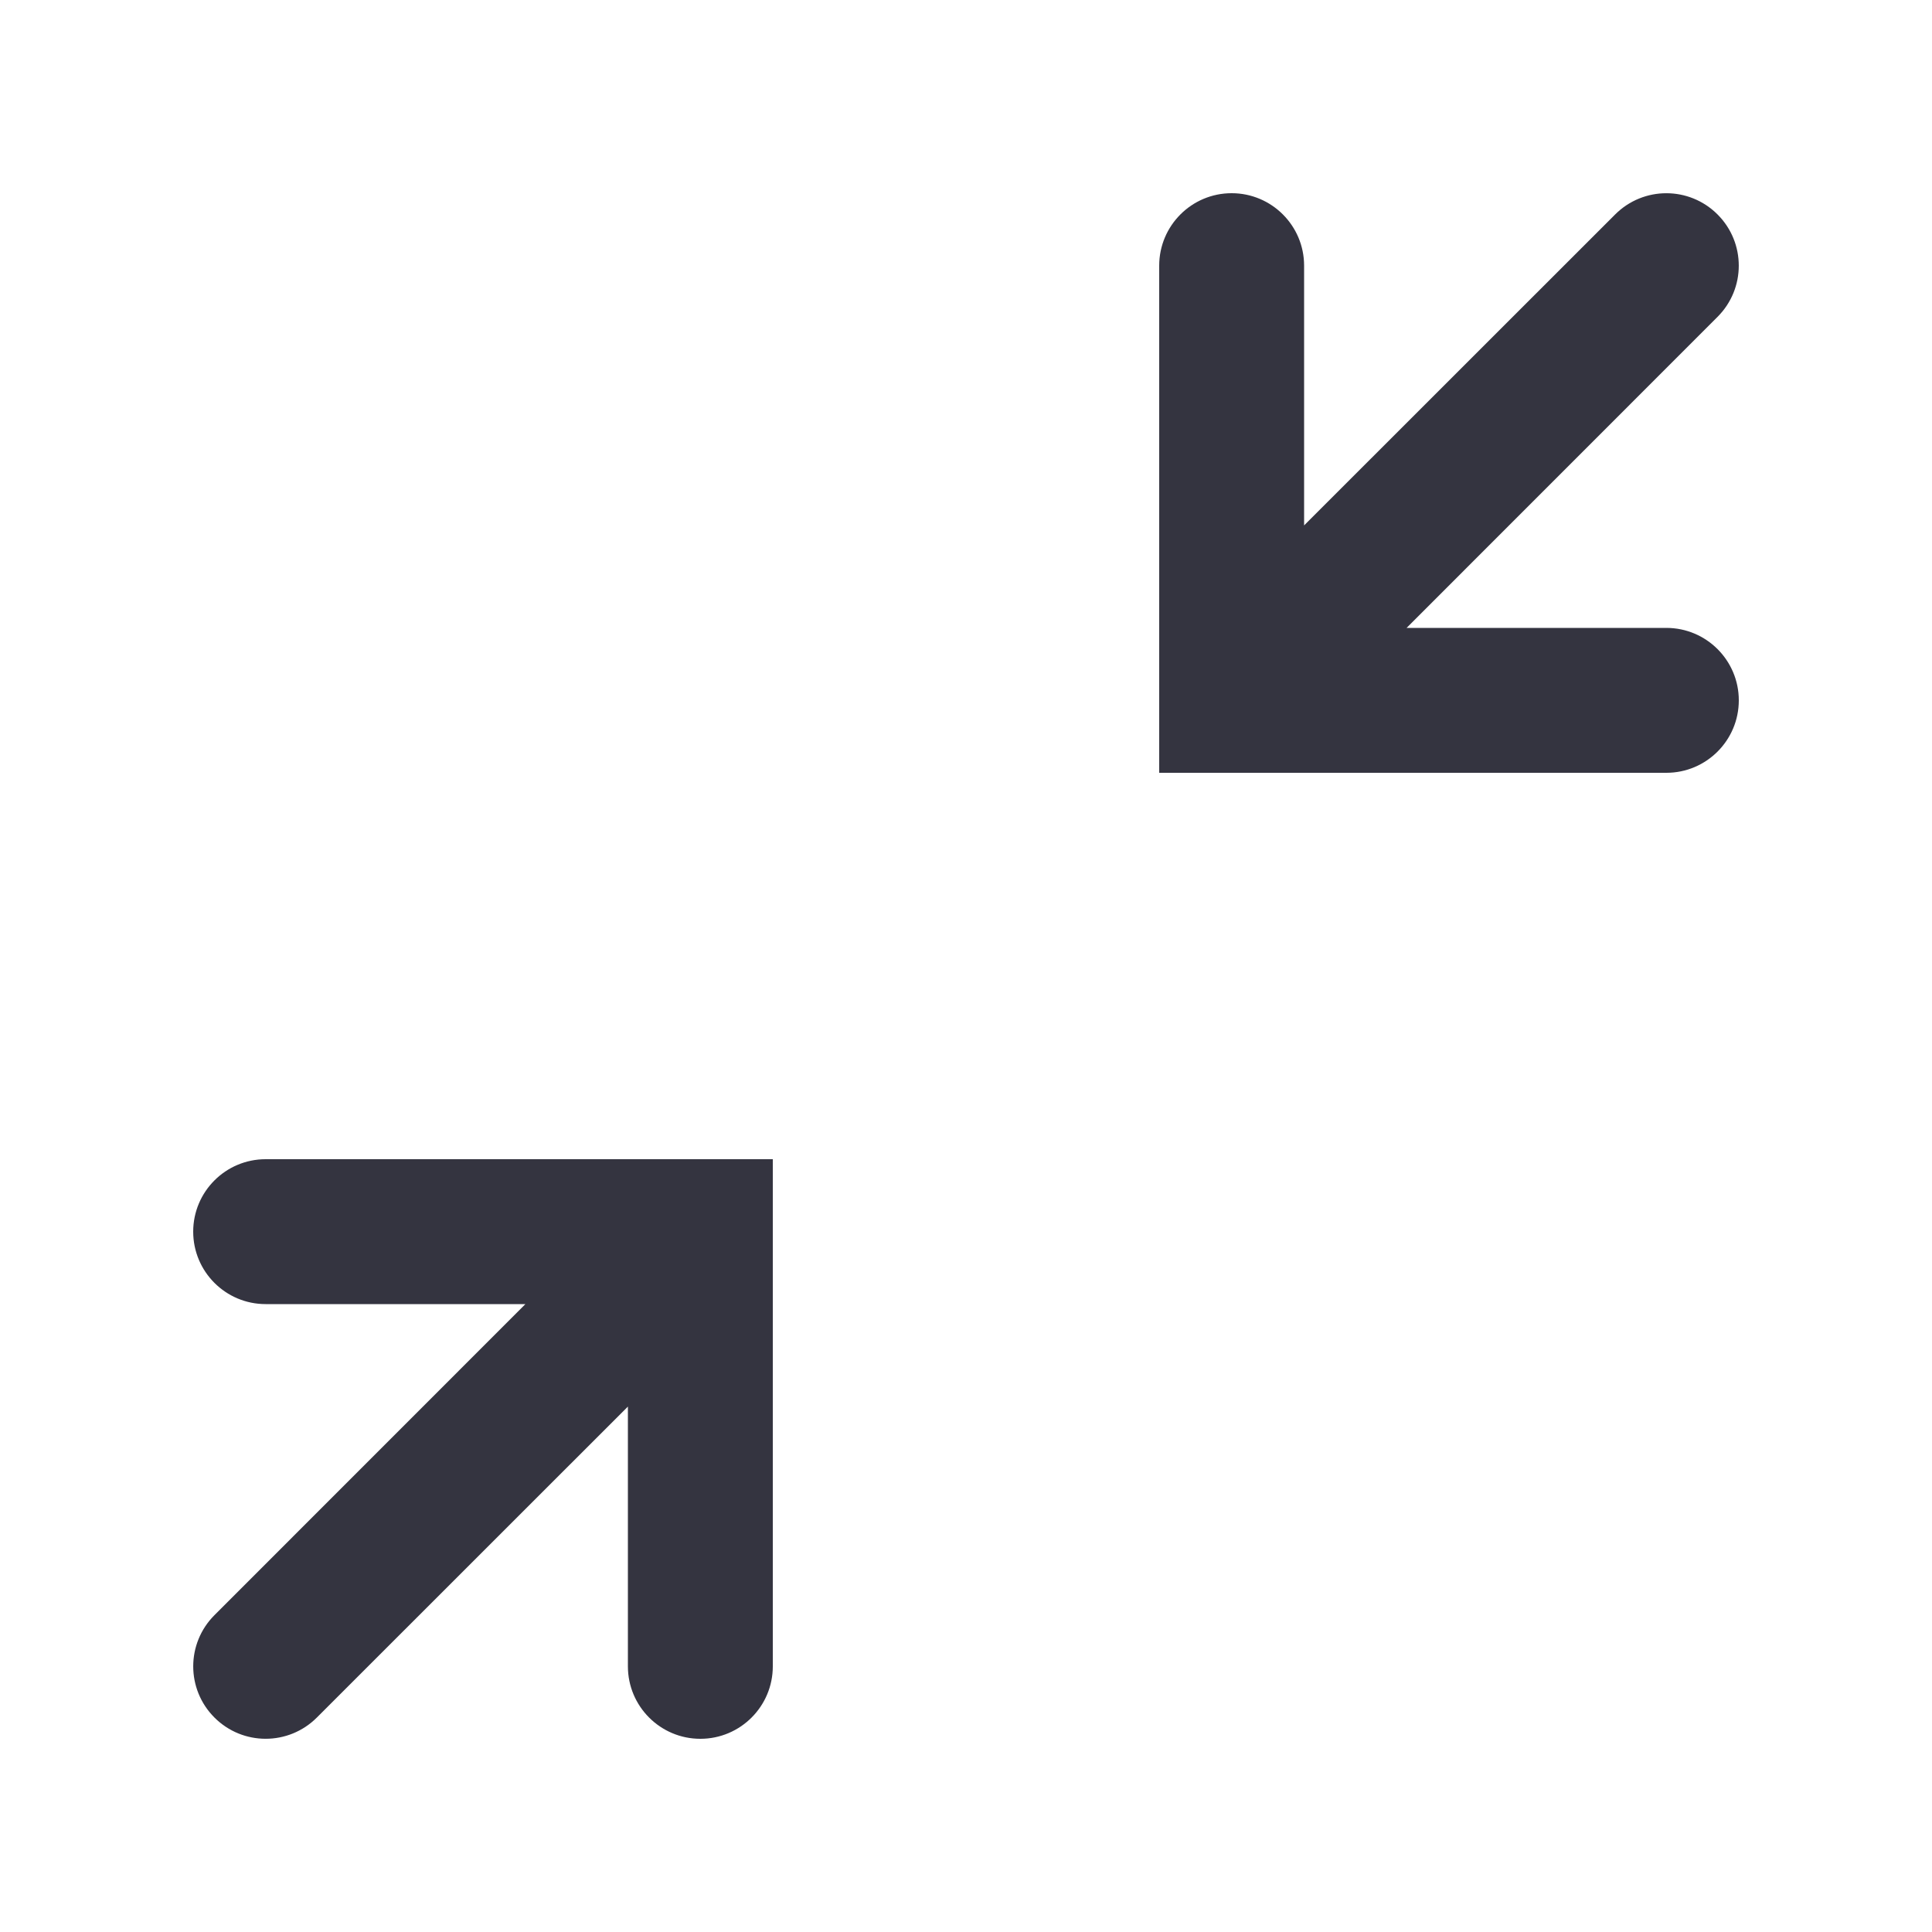
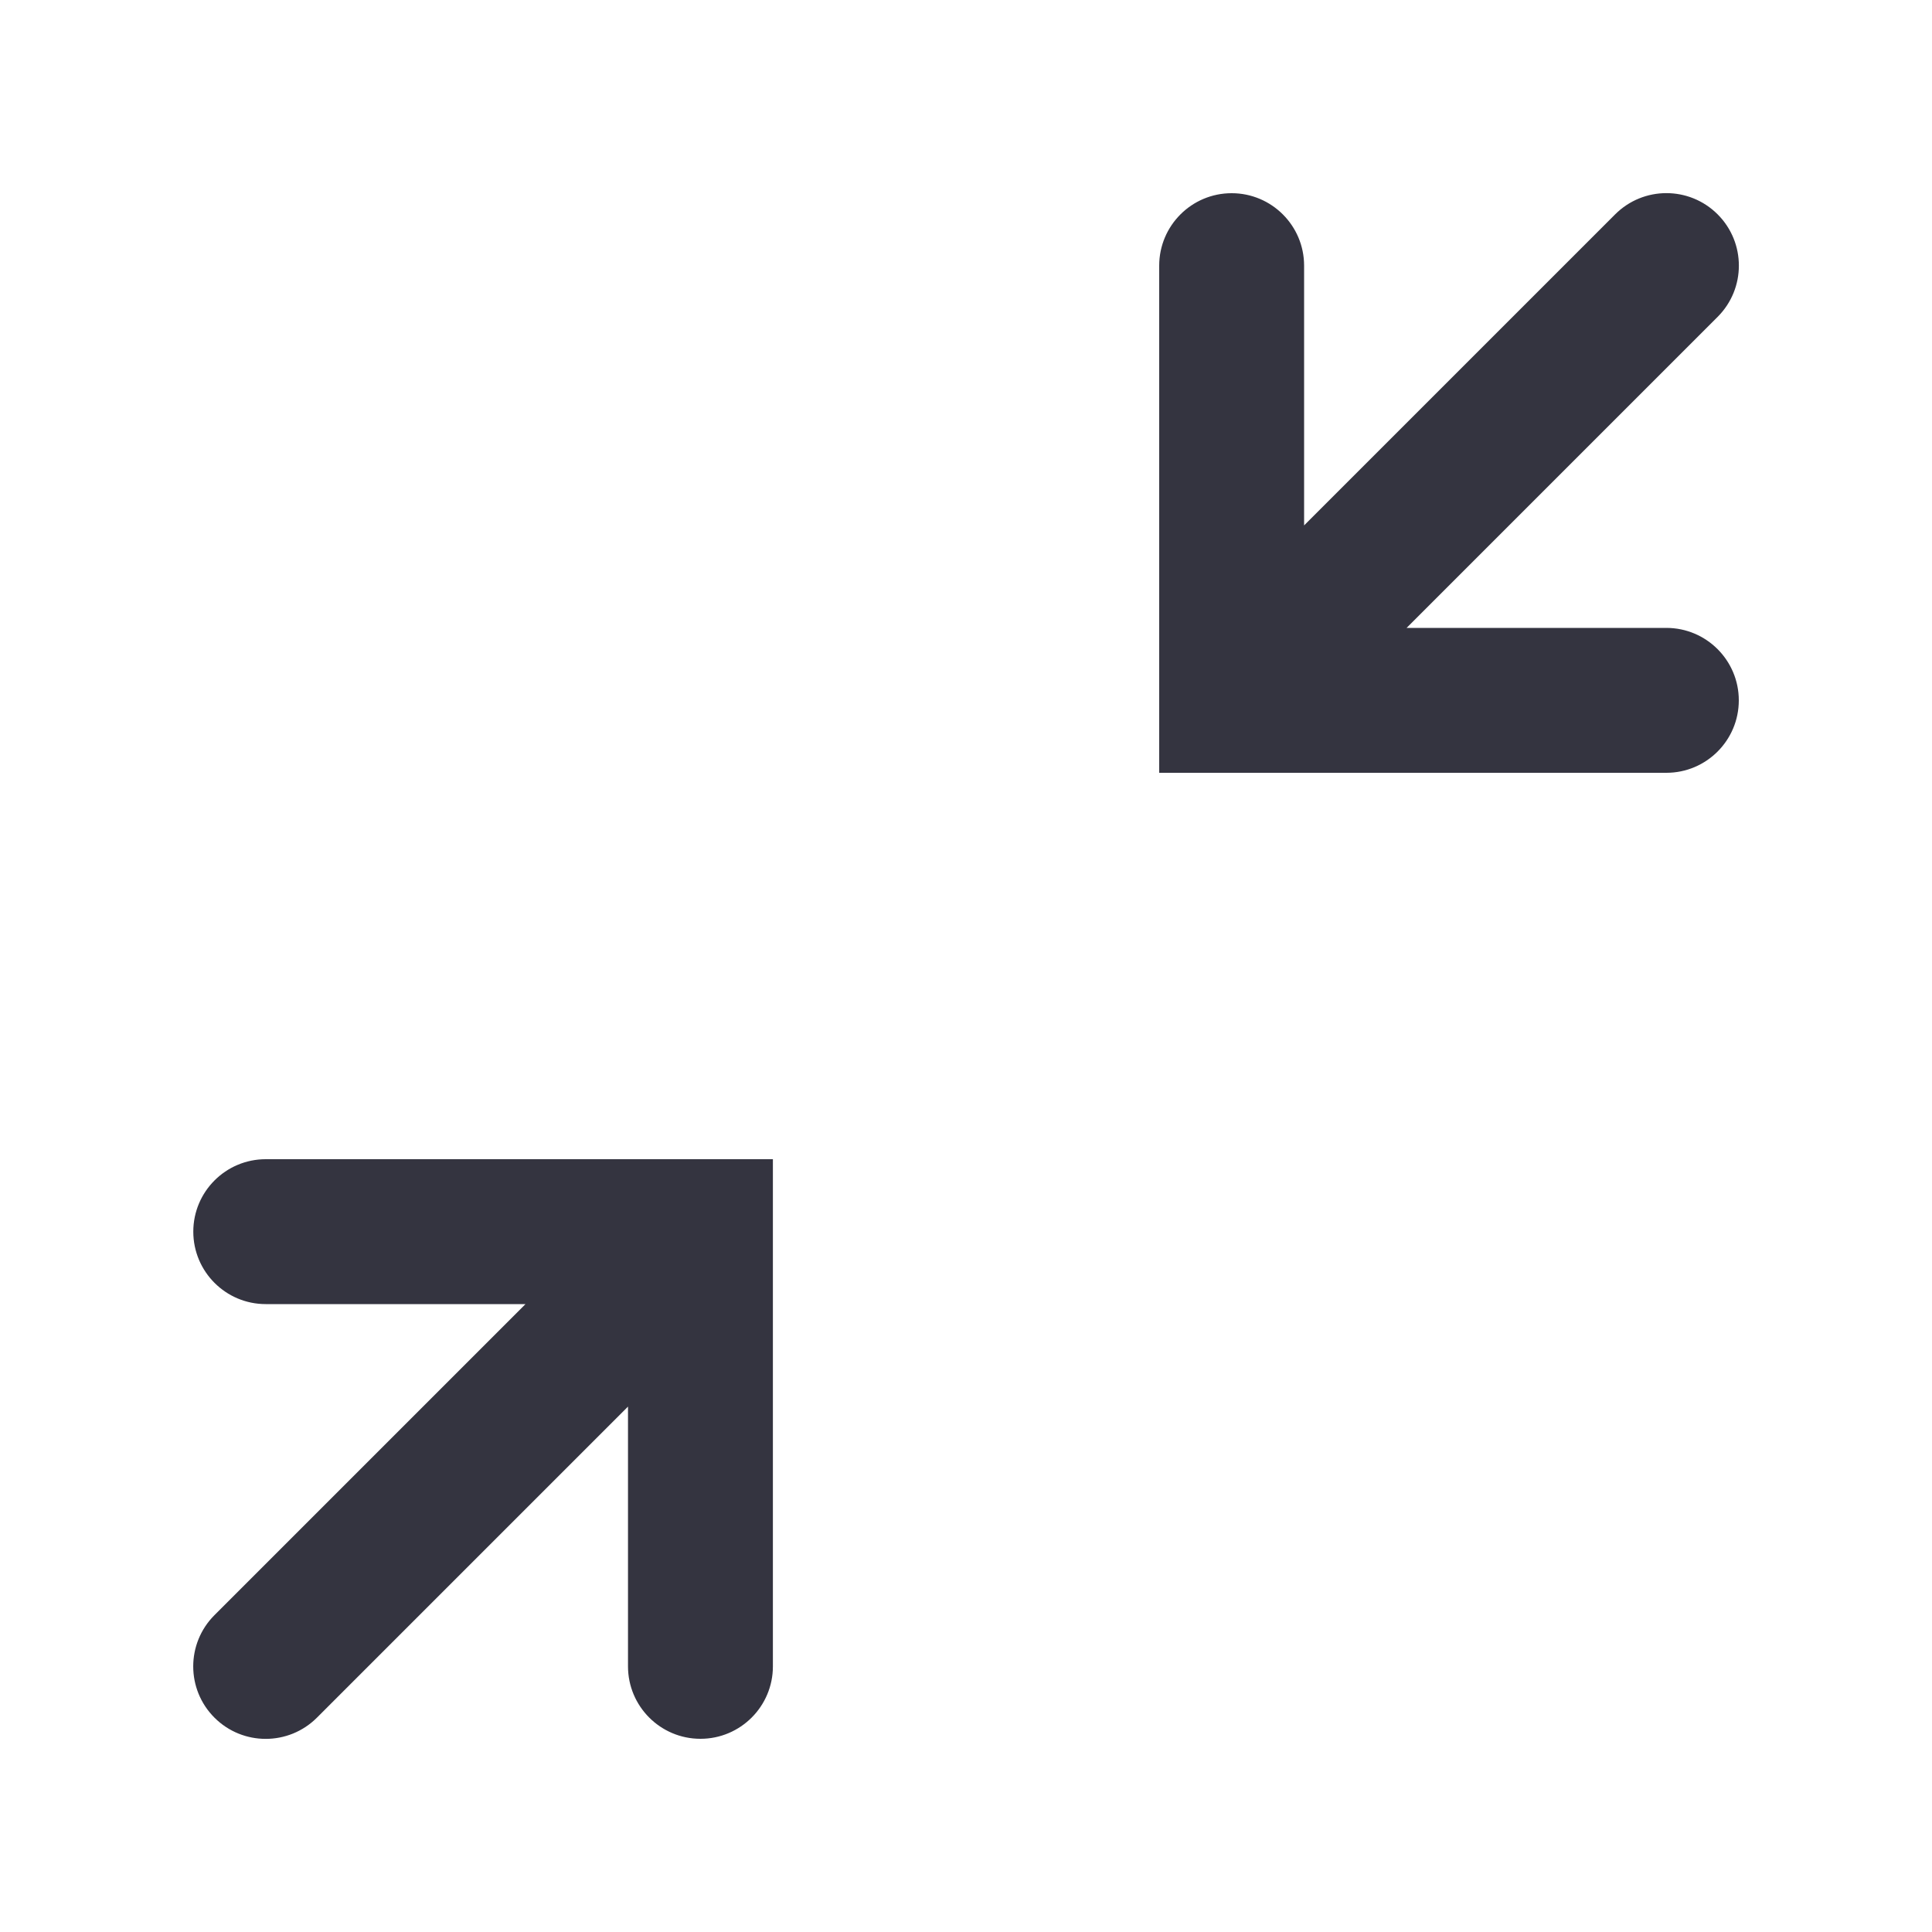
- <svg xmlns="http://www.w3.org/2000/svg" width="20" height="20" viewBox="0 0 20 20" fill="none">
-   <path fill-rule="evenodd" clip-rule="evenodd" d="M14.561 6.5L17.78 3.28C18.073 2.987 18.073 2.513 17.78 2.22C17.487 1.927 17.013 1.927 16.72 2.22L13.5 5.439V2.75C13.5 2.336 13.164 2 12.75 2C12.336 2 12 2.336 12 2.75V7.25V8H12.75H17.25C17.664 8 18 7.664 18 7.25C18 6.836 17.664 6.5 17.25 6.5H14.561ZM2.22 16.72C1.927 17.013 1.927 17.487 2.22 17.78C2.513 18.073 2.987 18.073 3.28 17.78L6.5 14.561L6.5 17.25C6.5 17.664 6.836 18 7.25 18C7.664 18 8 17.664 8 17.25L8 12.75L8 12H7.25L2.75 12C2.336 12 2 12.336 2 12.75C2 13.164 2.336 13.5 2.75 13.5H5.439L2.22 16.72Z" fill="#343440" />
+ <svg xmlns="http://www.w3.org/2000/svg" fill="none" height="20" viewBox="0 0 20 20" width="20">
+   <path clip-rule="evenodd" d="m14.561 6.5 3.22-3.22c.293-.293.293-.768 0-1.061s-.768-.293-1.061 0l-3.22 3.22v-2.689c0-.414-.336-.75-.75-.75s-.75.336-.75.75v4.5.75h.75 4.5c.414 0 .75-.336.75-.75s-.336-.75-.75-.75zm-12.341 10.22c-.293.293-.293.768 0 1.061s.768.293 1.061 0l3.22-3.22v2.689c0 .414.336.75.75.75s.75-.336.75-.75v-4.5-.75h-.75-4.5c-.414 0-.75.336-.75.75s.336.75.75.75h2.689z" fill="#343440" fill-rule="evenodd" />
</svg>
